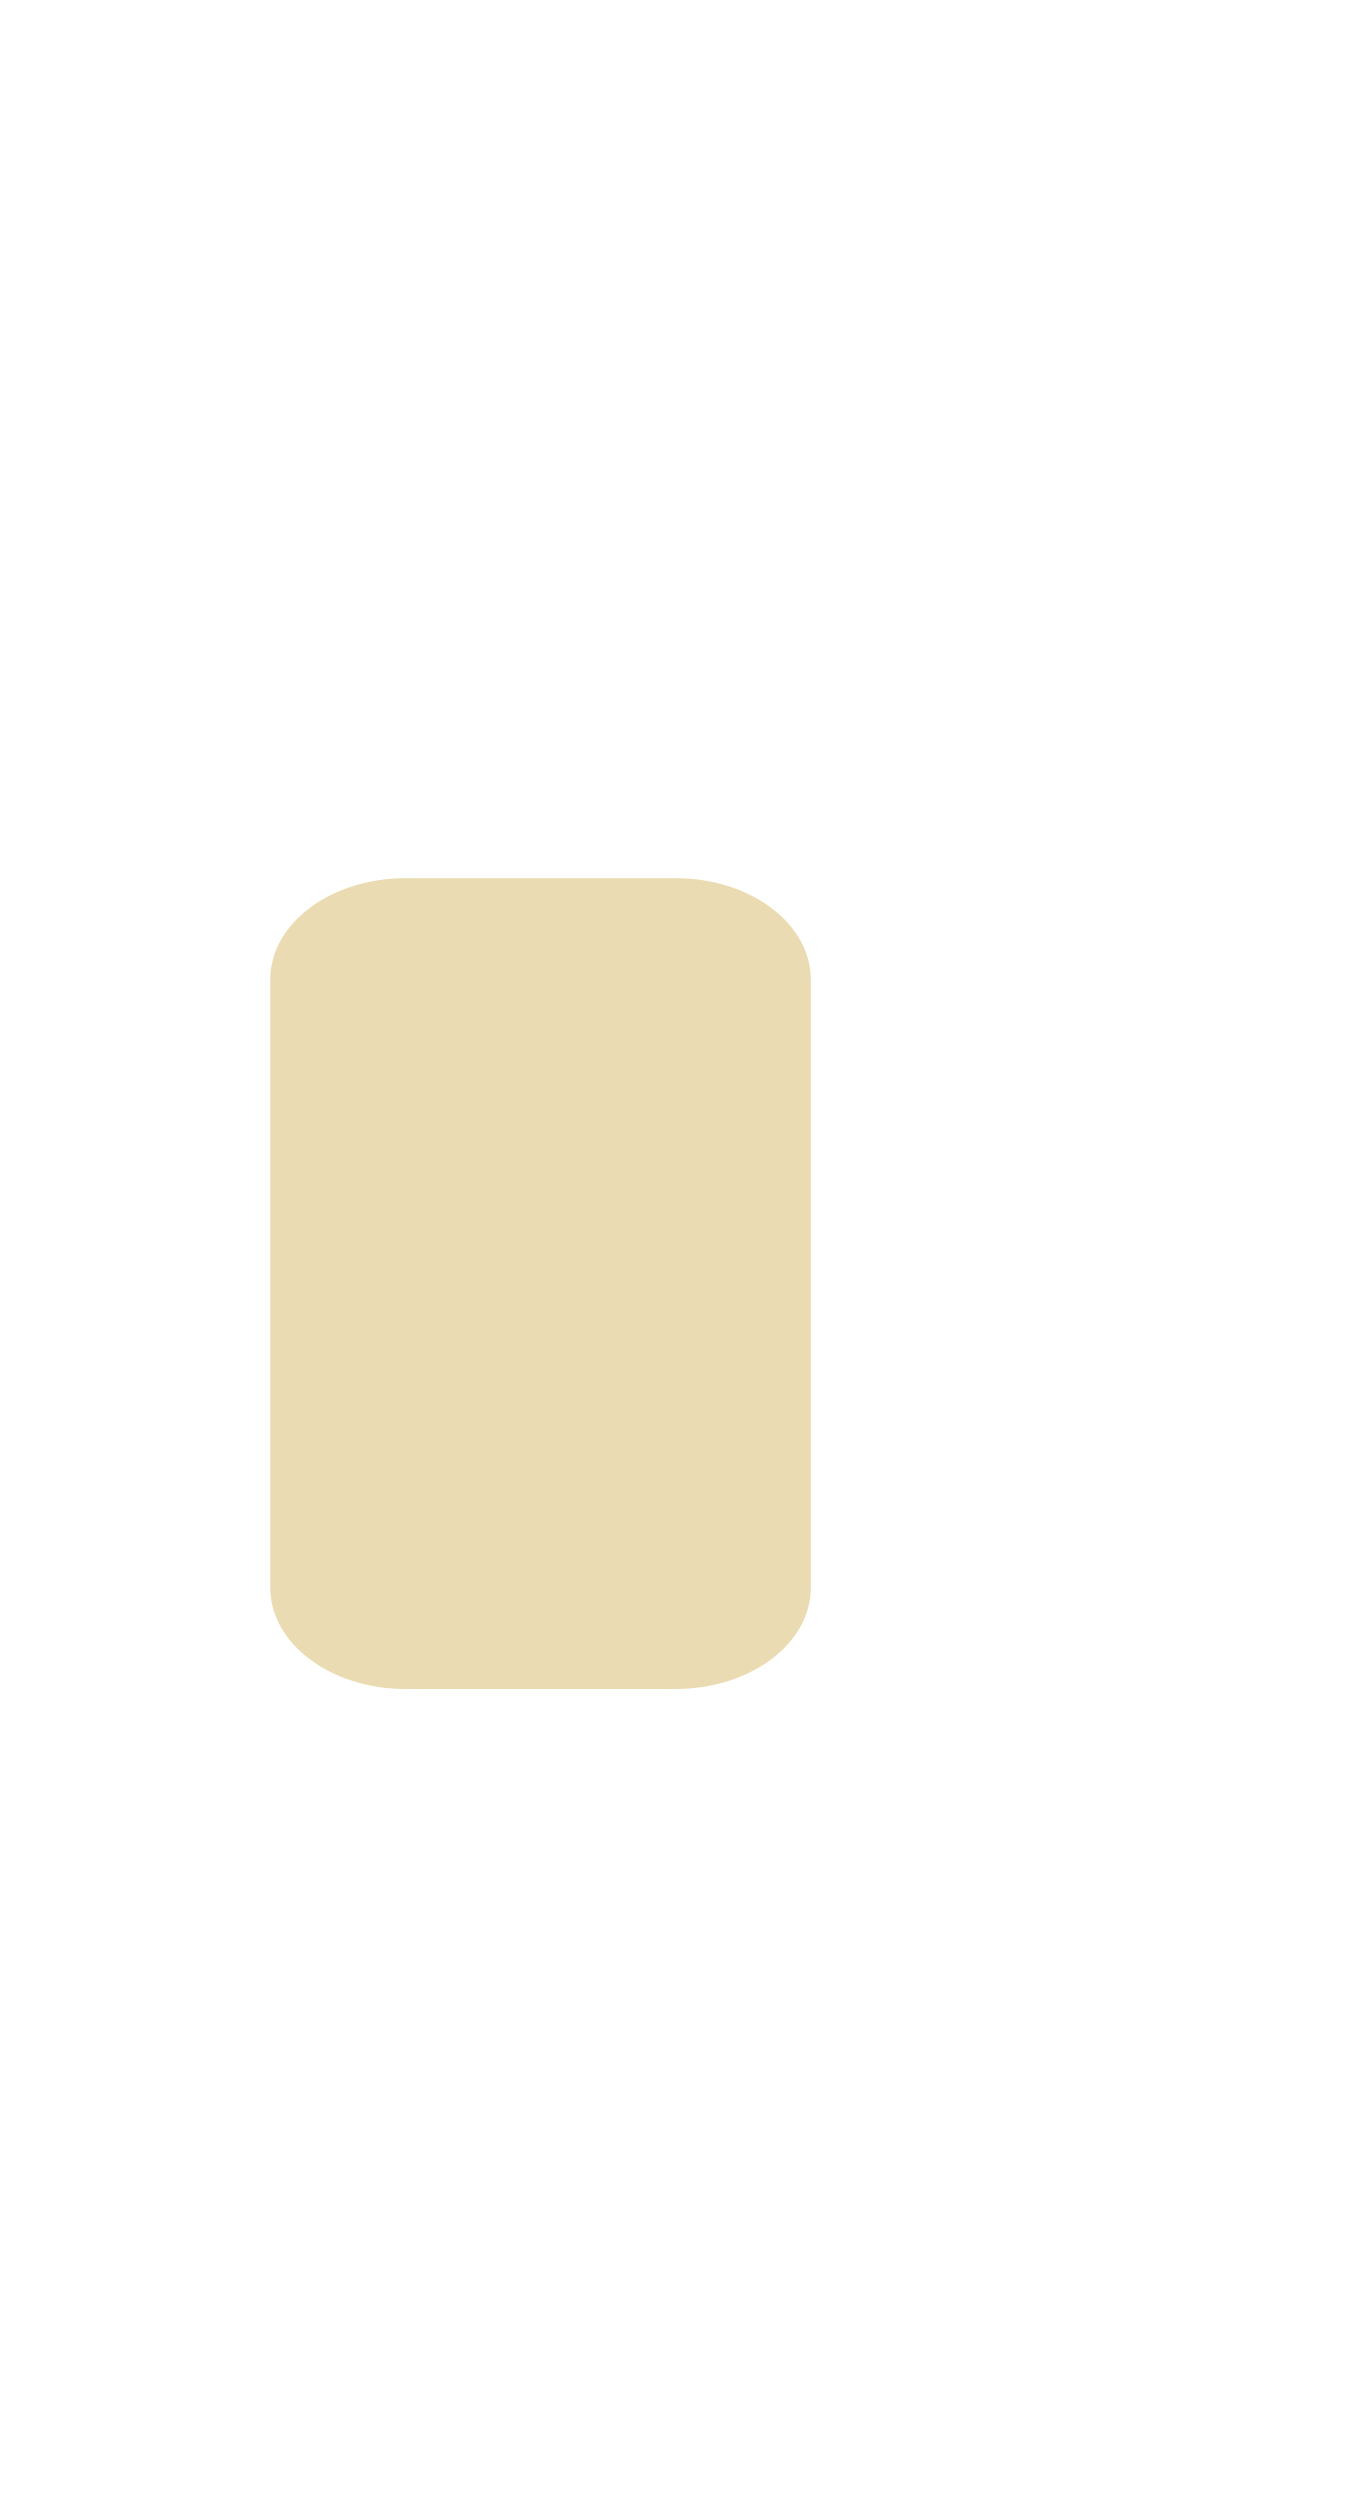
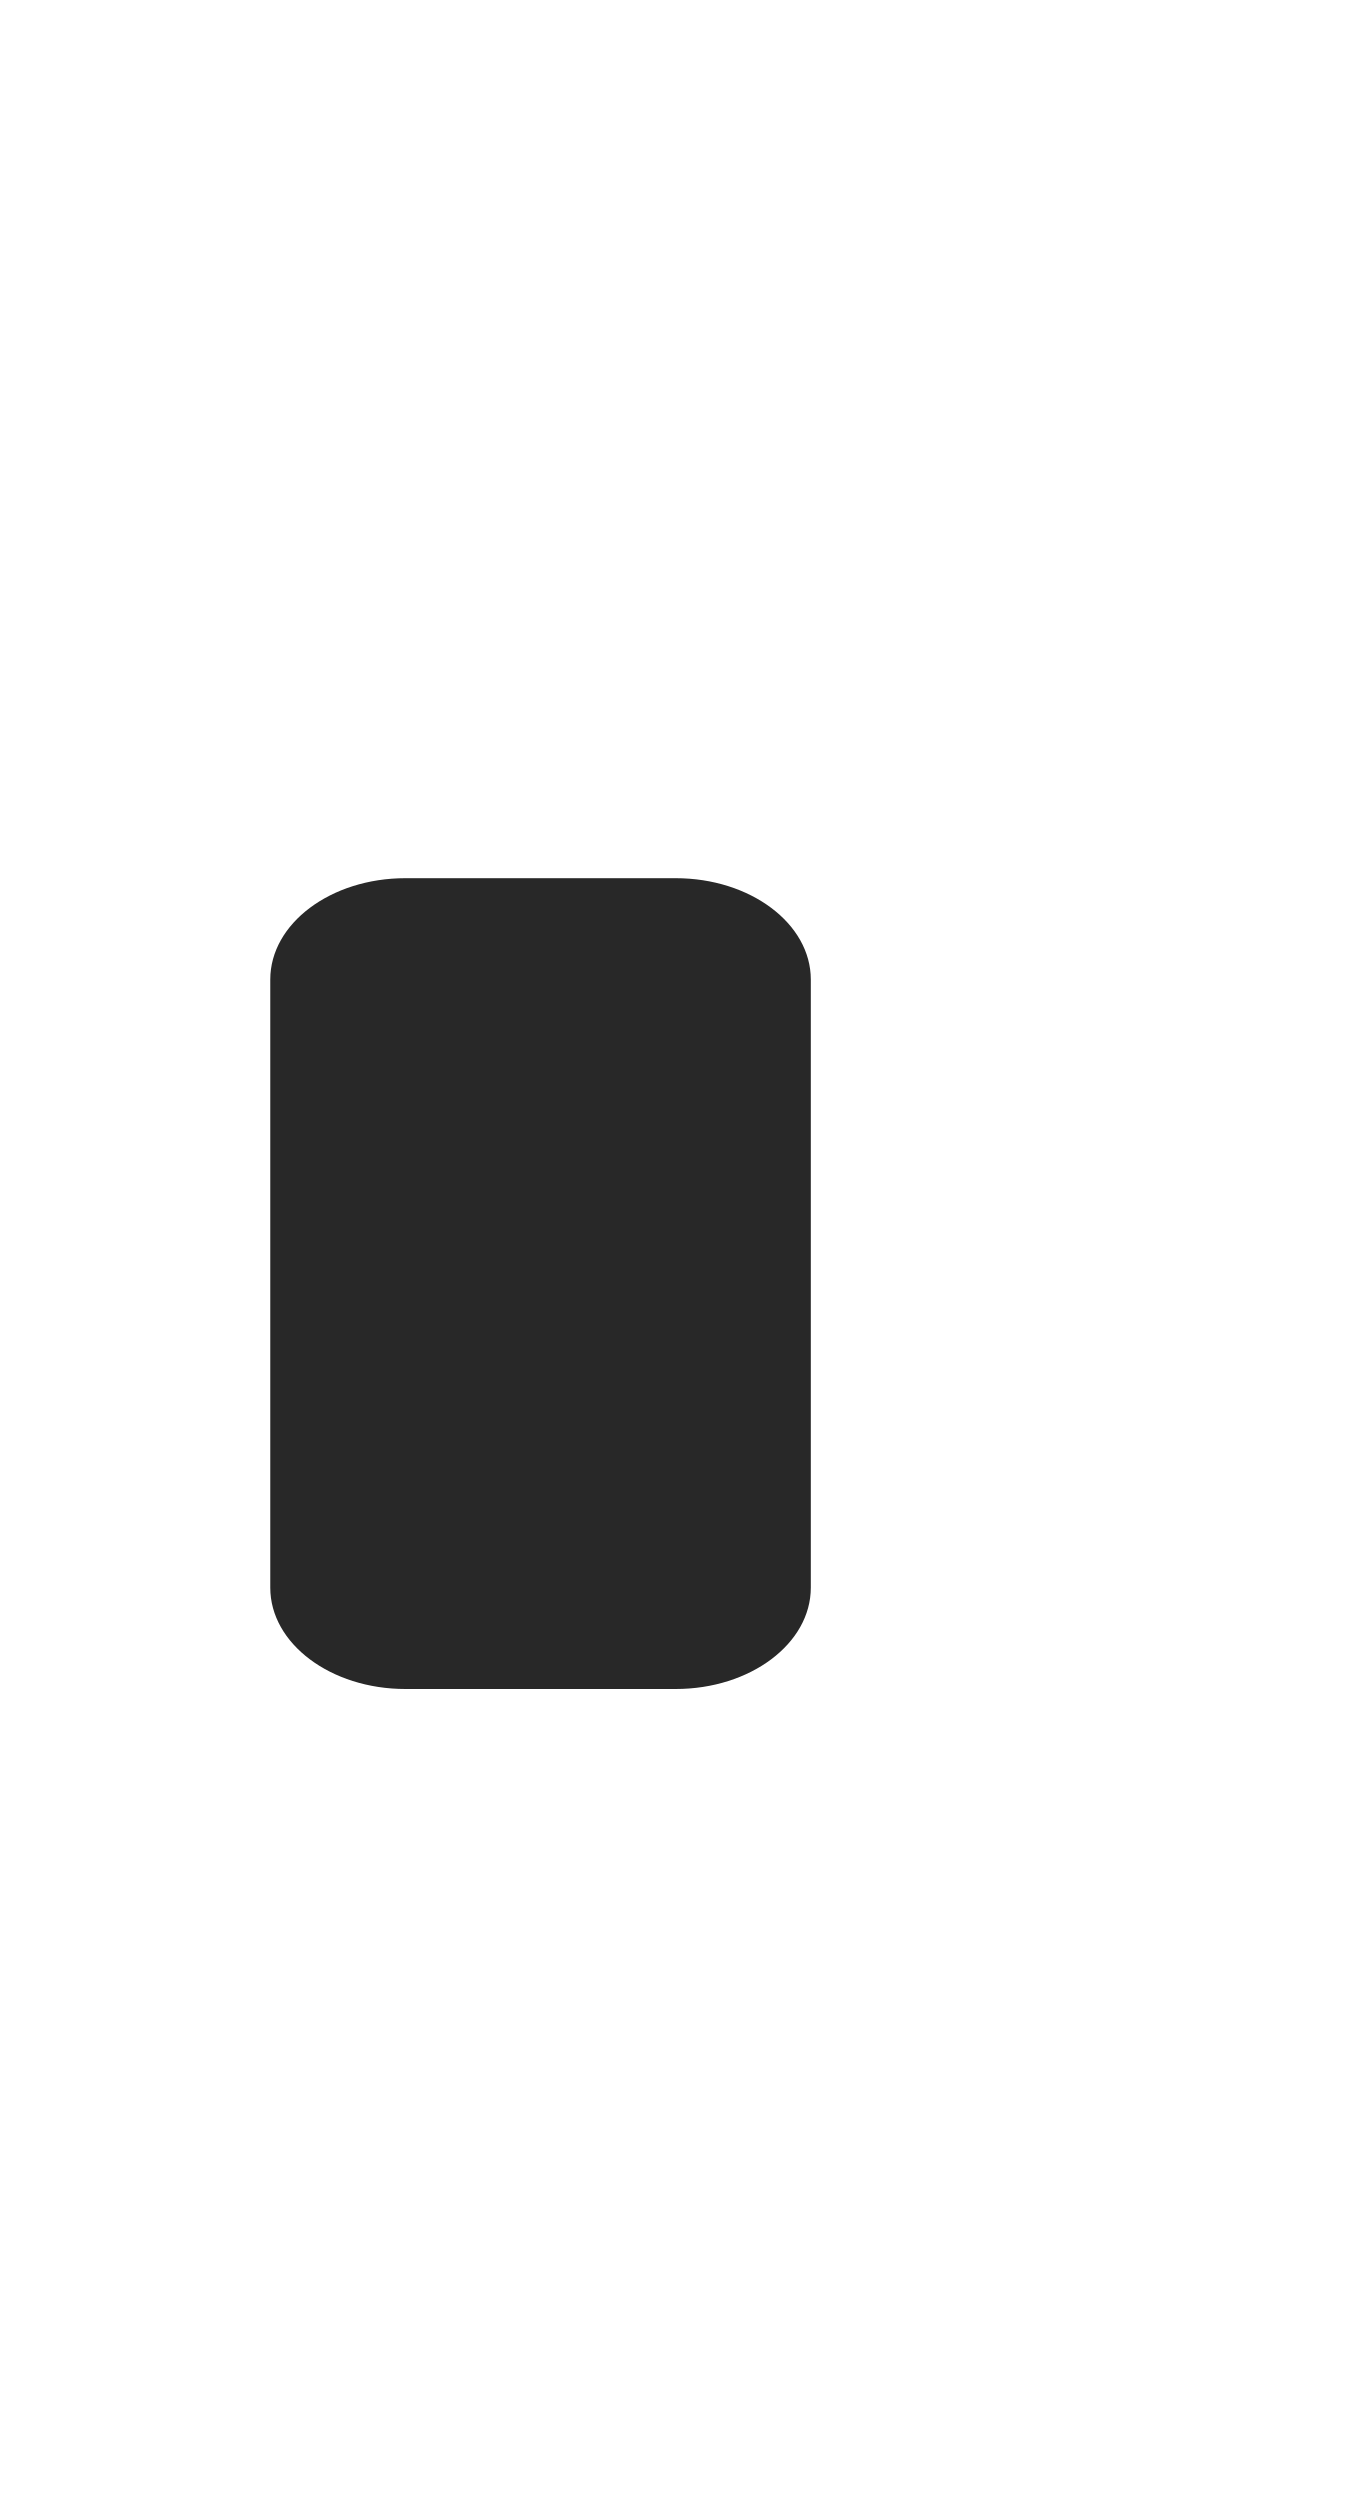
<svg xmlns="http://www.w3.org/2000/svg" width="20" height="37">
  <defs>
    <clipPath>
      <rect y="1015.36" x="20" height="37" width="20" opacity="0.12" fill="#83a598" color="#ebdbb2" />
    </clipPath>
    <clipPath>
      <rect y="1033.36" x="20" height="19" width="10" opacity="0.12" fill="#83a598" color="#ebdbb2" />
    </clipPath>
  </defs>
  <g transform="translate(0,-1015.362)">
    <g transform="matrix(2,0,0,1.499997,0,-530.6777)">
-       <rect rx="1" y="1039.36" x="2" height="8" width="4" fill="#ebdbb2" />
+       <rect rx="1" y="1039.36" x="2" height="8" width="4" fill="#282828" />
    </g>
  </g>
</svg>
